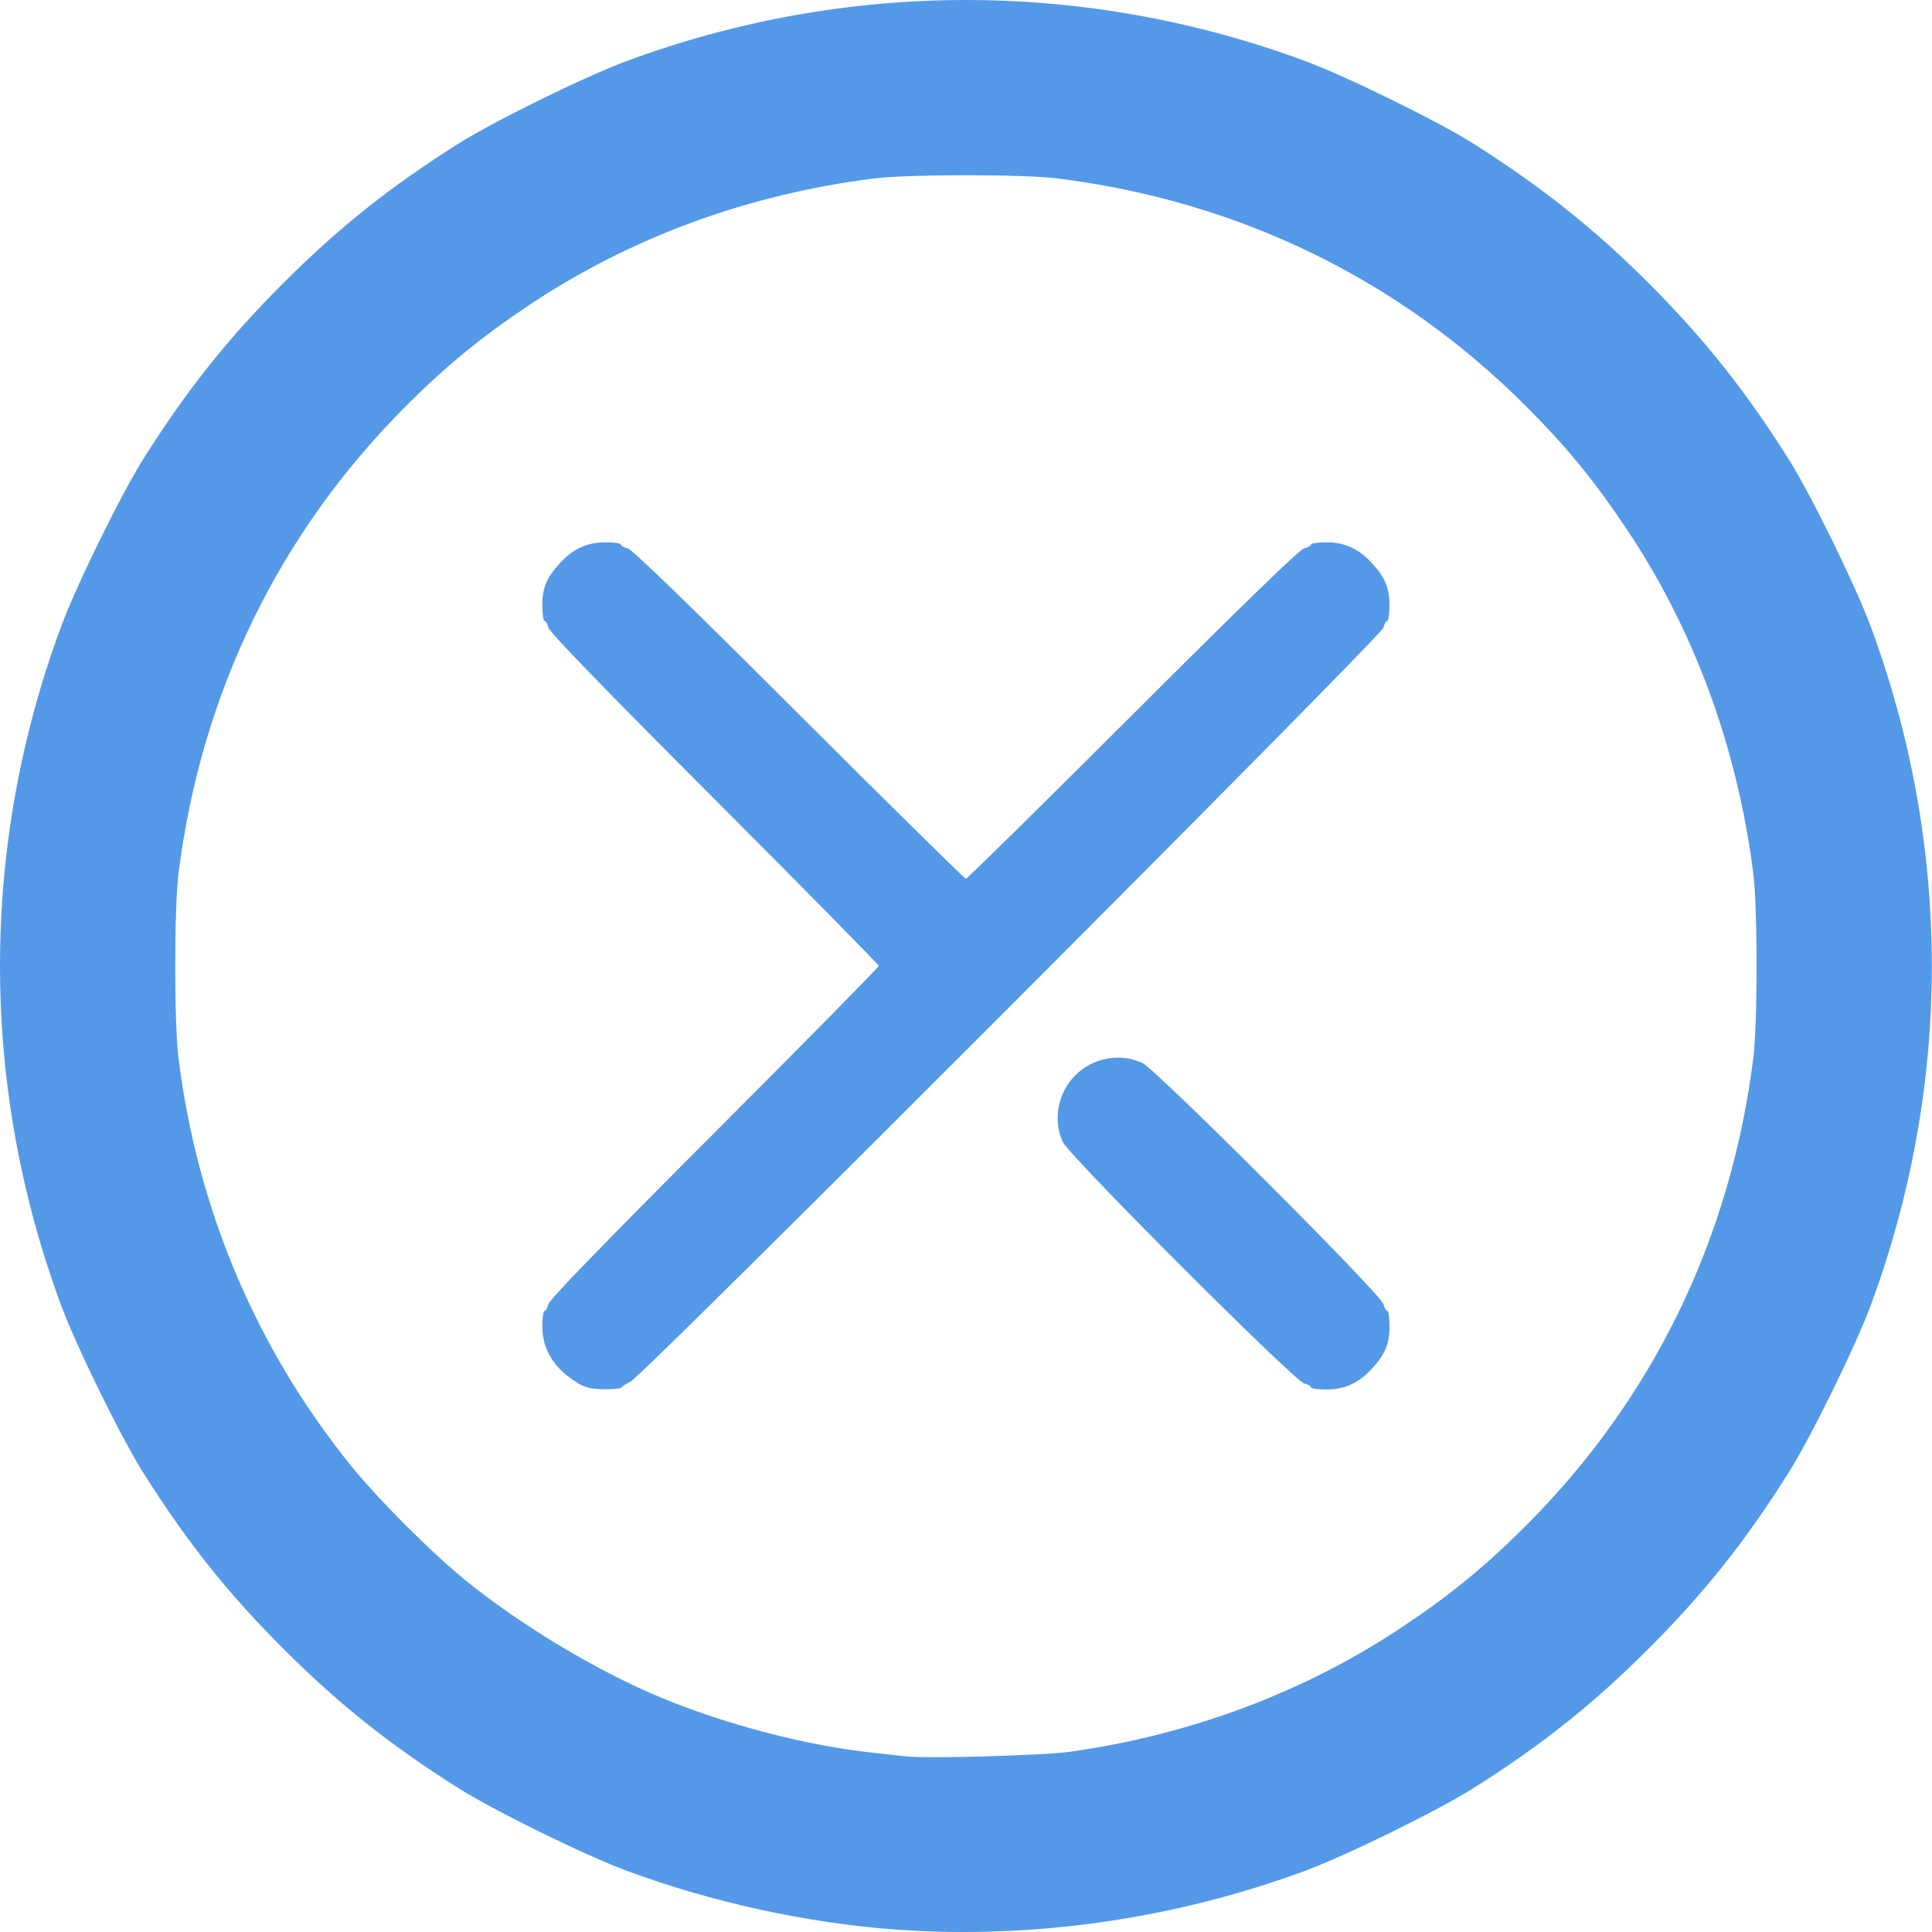
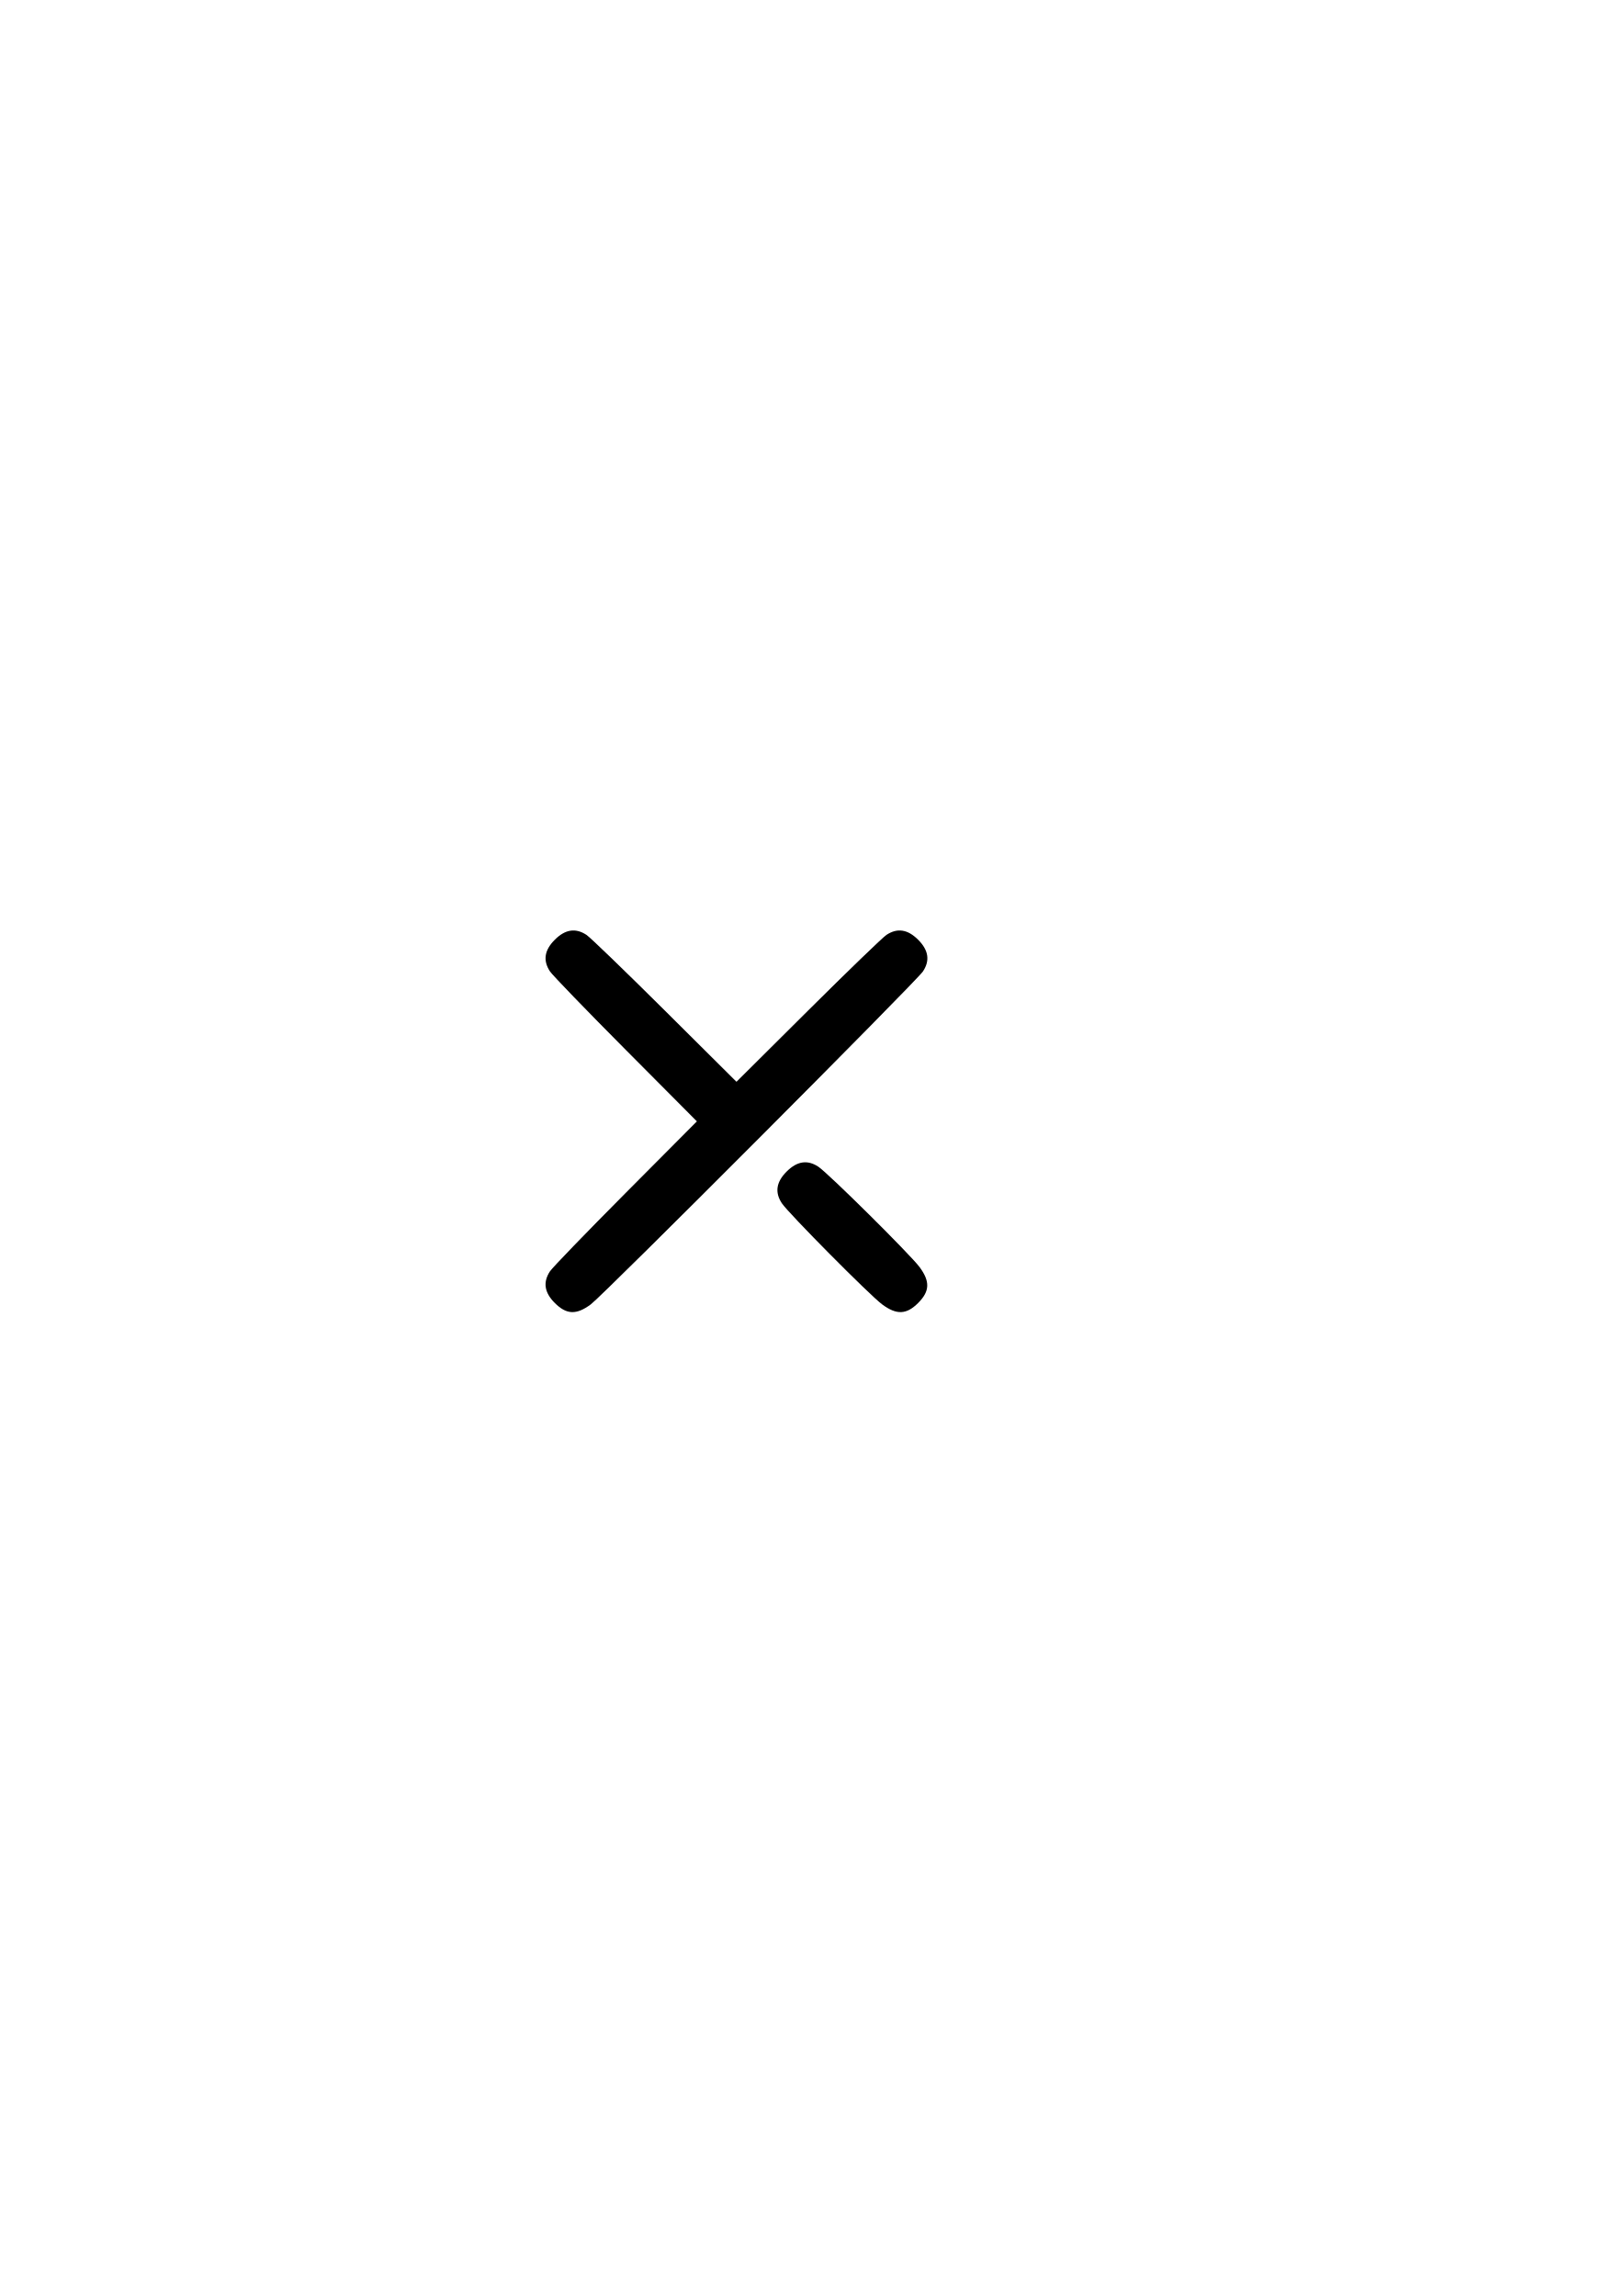
- <svg xmlns="http://www.w3.org/2000/svg" id="svg8" version="1.1" viewBox="0 0 169.203 169.218" height="169.218mm" width="169.203mm">
-   <g transform="translate(-29.89228,55.9826)" id="layer1">
-     <path id="path4523" d="m 108.364,113.022 c -7.803,-0.568 -16.116,-2.384 -23.594,-5.154 -3.64,-1.348 -11.615,-5.266 -14.745,-7.244 -6.005,-3.794 -10.462,-7.346 -15.327,-12.21 -4.865,-4.865 -8.416,-9.322 -12.21,-15.327 -1.978,-3.13 -5.896,-11.105 -7.244,-14.745 -7.135,-19.263 -7.135,-40.185 0,-59.448 1.348,-3.64 5.266,-11.615 7.244,-14.745 3.794,-6.005 7.346,-10.462 12.21,-15.327 4.865,-4.865 9.322,-8.416 15.327,-12.21 3.13,-1.978 11.105,-5.896 14.745,-7.244 19.258,-7.133 40.19,-7.133 59.448,0 3.604,1.335 11.603,5.259 14.676,7.2 5.987,3.781 10.739,7.567 15.502,12.351 4.791,4.811 8.353,9.293 12.105,15.231 1.978,3.13 5.896,11.105 7.244,14.745 7.135,19.263 7.135,40.185 0,59.448 -1.348,3.64 -5.266,11.615 -7.244,14.745 -3.794,6.005 -7.346,10.462 -12.21,15.327 -4.865,4.865 -9.322,8.416 -15.327,12.21 -3.13,1.978 -11.105,5.896 -14.745,7.244 -11.406,4.225 -23.915,6.023 -35.854,5.154 z m 15.246,-15.573 c 10.571,-1.486 20.533,-5.222 29.059,-10.9 4.251,-2.831 7.292,-5.32 10.864,-8.892 11.122,-11.122 17.934,-25.127 19.929,-40.974 0.378,-2.999 0.378,-13.131 0,-16.13 -1.386,-11.003 -5.147,-21.264 -11.038,-30.11 -2.831,-4.251 -5.32,-7.292 -8.892,-10.864 -11.122,-11.122 -25.127,-17.934 -40.974,-19.929 -2.999,-0.378 -13.131,-0.378 -16.13,0 -11.003,1.386 -21.264,5.147 -30.11,11.038 -4.251,2.831 -7.292,5.32 -10.864,8.892 -11.126,11.126 -17.942,25.139 -19.93,40.974 -0.376,2.997 -0.376,13.134 0,16.13 1.661,13.23 6.761,25.319 15.016,35.594 2.435,3.031 7.263,7.859 10.294,10.294 4.894,3.931 11.487,7.87 16.991,10.149 5.723,2.37 12.745,4.197 18.496,4.812 1.183,0.126 2.489,0.269 2.903,0.318 1.817,0.212 12.057,-0.074 14.386,-0.401 z M 80.561,65.195 c -2.088,-1.24 -3.168,-2.94 -3.168,-4.989 0,-0.754 0.086,-1.371 0.192,-1.371 0.105,0 0.257,-0.266 0.336,-0.591 0.098,-0.399 4.833,-5.285 14.541,-15.005 7.918,-7.927 14.396,-14.507 14.396,-14.621 0,-0.114 -6.478,-6.694 -14.396,-14.621 C 82.755,4.276 78.02,-0.61 77.922,-1.009 c -0.08,-0.325 -0.231,-0.591 -0.336,-0.591 -0.105,0 -0.192,-0.624 -0.192,-1.386 0,-1.521 0.397,-2.452 1.594,-3.734 1.131,-1.212 2.356,-1.763 3.917,-1.763 0.754,0 1.371,0.086 1.371,0.192 0,0.105 0.266,0.257 0.591,0.336 0.399,0.098 5.285,4.833 15.005,14.541 7.927,7.918 14.507,14.396 14.621,14.396 0.114,0 6.694,-6.478 14.621,-14.396 9.72,-9.708 14.606,-14.443 15.005,-14.541 0.325,-0.08 0.591,-0.231 0.591,-0.336 0,-0.105 0.617,-0.192 1.371,-0.192 1.561,0 2.786,0.551 3.917,1.763 1.197,1.282 1.594,2.212 1.594,3.734 0,0.762 -0.086,1.386 -0.192,1.386 -0.105,0 -0.256,0.266 -0.335,0.591 -0.18,0.744 -64.777,65.437 -65.916,66.015 -0.422,0.214 -0.799,0.462 -0.839,0.55 -0.039,0.089 -0.717,0.152 -1.506,0.141 -1.074,-0.015 -1.637,-0.141 -2.245,-0.502 z m 64.15,0.331 c 0,-0.105 -0.266,-0.257 -0.591,-0.337 -0.865,-0.213 -20.551,-19.9 -21.129,-21.13 -0.903,-1.921 -0.46,-4.316 1.084,-5.86 1.544,-1.544 3.939,-1.987 5.86,-1.084 1.23,0.578 20.917,20.264 21.13,21.129 0.08,0.325 0.232,0.591 0.337,0.591 0.105,0 0.192,0.624 0.192,1.386 0,1.521 -0.397,2.452 -1.594,3.734 -1.131,1.212 -2.356,1.763 -3.917,1.763 -0.754,0 -1.371,-0.086 -1.371,-0.192 z" style="fill:rgb(84, 153, 232);stroke-width:0.215" />
+ <svg xmlns="http://www.w3.org/2000/svg" width="210mm" height="297mm" viewBox="0 0 210 297" version="1.1" id="svg8">
+   <defs id="defs2" />
+   <g id="layer1">
+     <path style="fill:#000000;stroke-width:0.353" d="m 71.755,168.549 c -1.352,-1.352 -1.555,-2.692 -0.622,-4.102 0.317,-0.48 4.722,-5.039 9.787,-10.133 l 9.21,-9.26 -9.21,-9.26 c -5.066,-5.093 -9.47,-9.653 -9.787,-10.133 -0.933,-1.41 -0.729,-2.75 0.622,-4.102 1.352,-1.352 2.692,-1.555 4.102,-0.622 0.48,0.317 5.039,4.722 10.133,9.787 l 9.26,9.21 9.26,-9.21 c 5.093,-5.066 9.653,-9.47 10.133,-9.787 1.41,-0.933 2.75,-0.729 4.102,0.622 1.351,1.351 1.555,2.692 0.623,4.102 -0.832,1.259 -41.316,41.846 -42.956,43.065 -1.866,1.387 -3.141,1.339 -4.657,-0.177 z m 42.333,0.178 c -1.603,-1.19 -12.118,-11.795 -12.969,-13.08 -0.933,-1.409 -0.73,-2.75 0.622,-4.102 1.352,-1.352 2.693,-1.555 4.102,-0.622 1.285,0.851 11.89,11.366 13.08,12.969 1.386,1.866 1.337,3.142 -0.178,4.657 -1.515,1.515 -2.79,1.564 -4.657,0.178 z" id="path125" />
  </g>
</svg>
